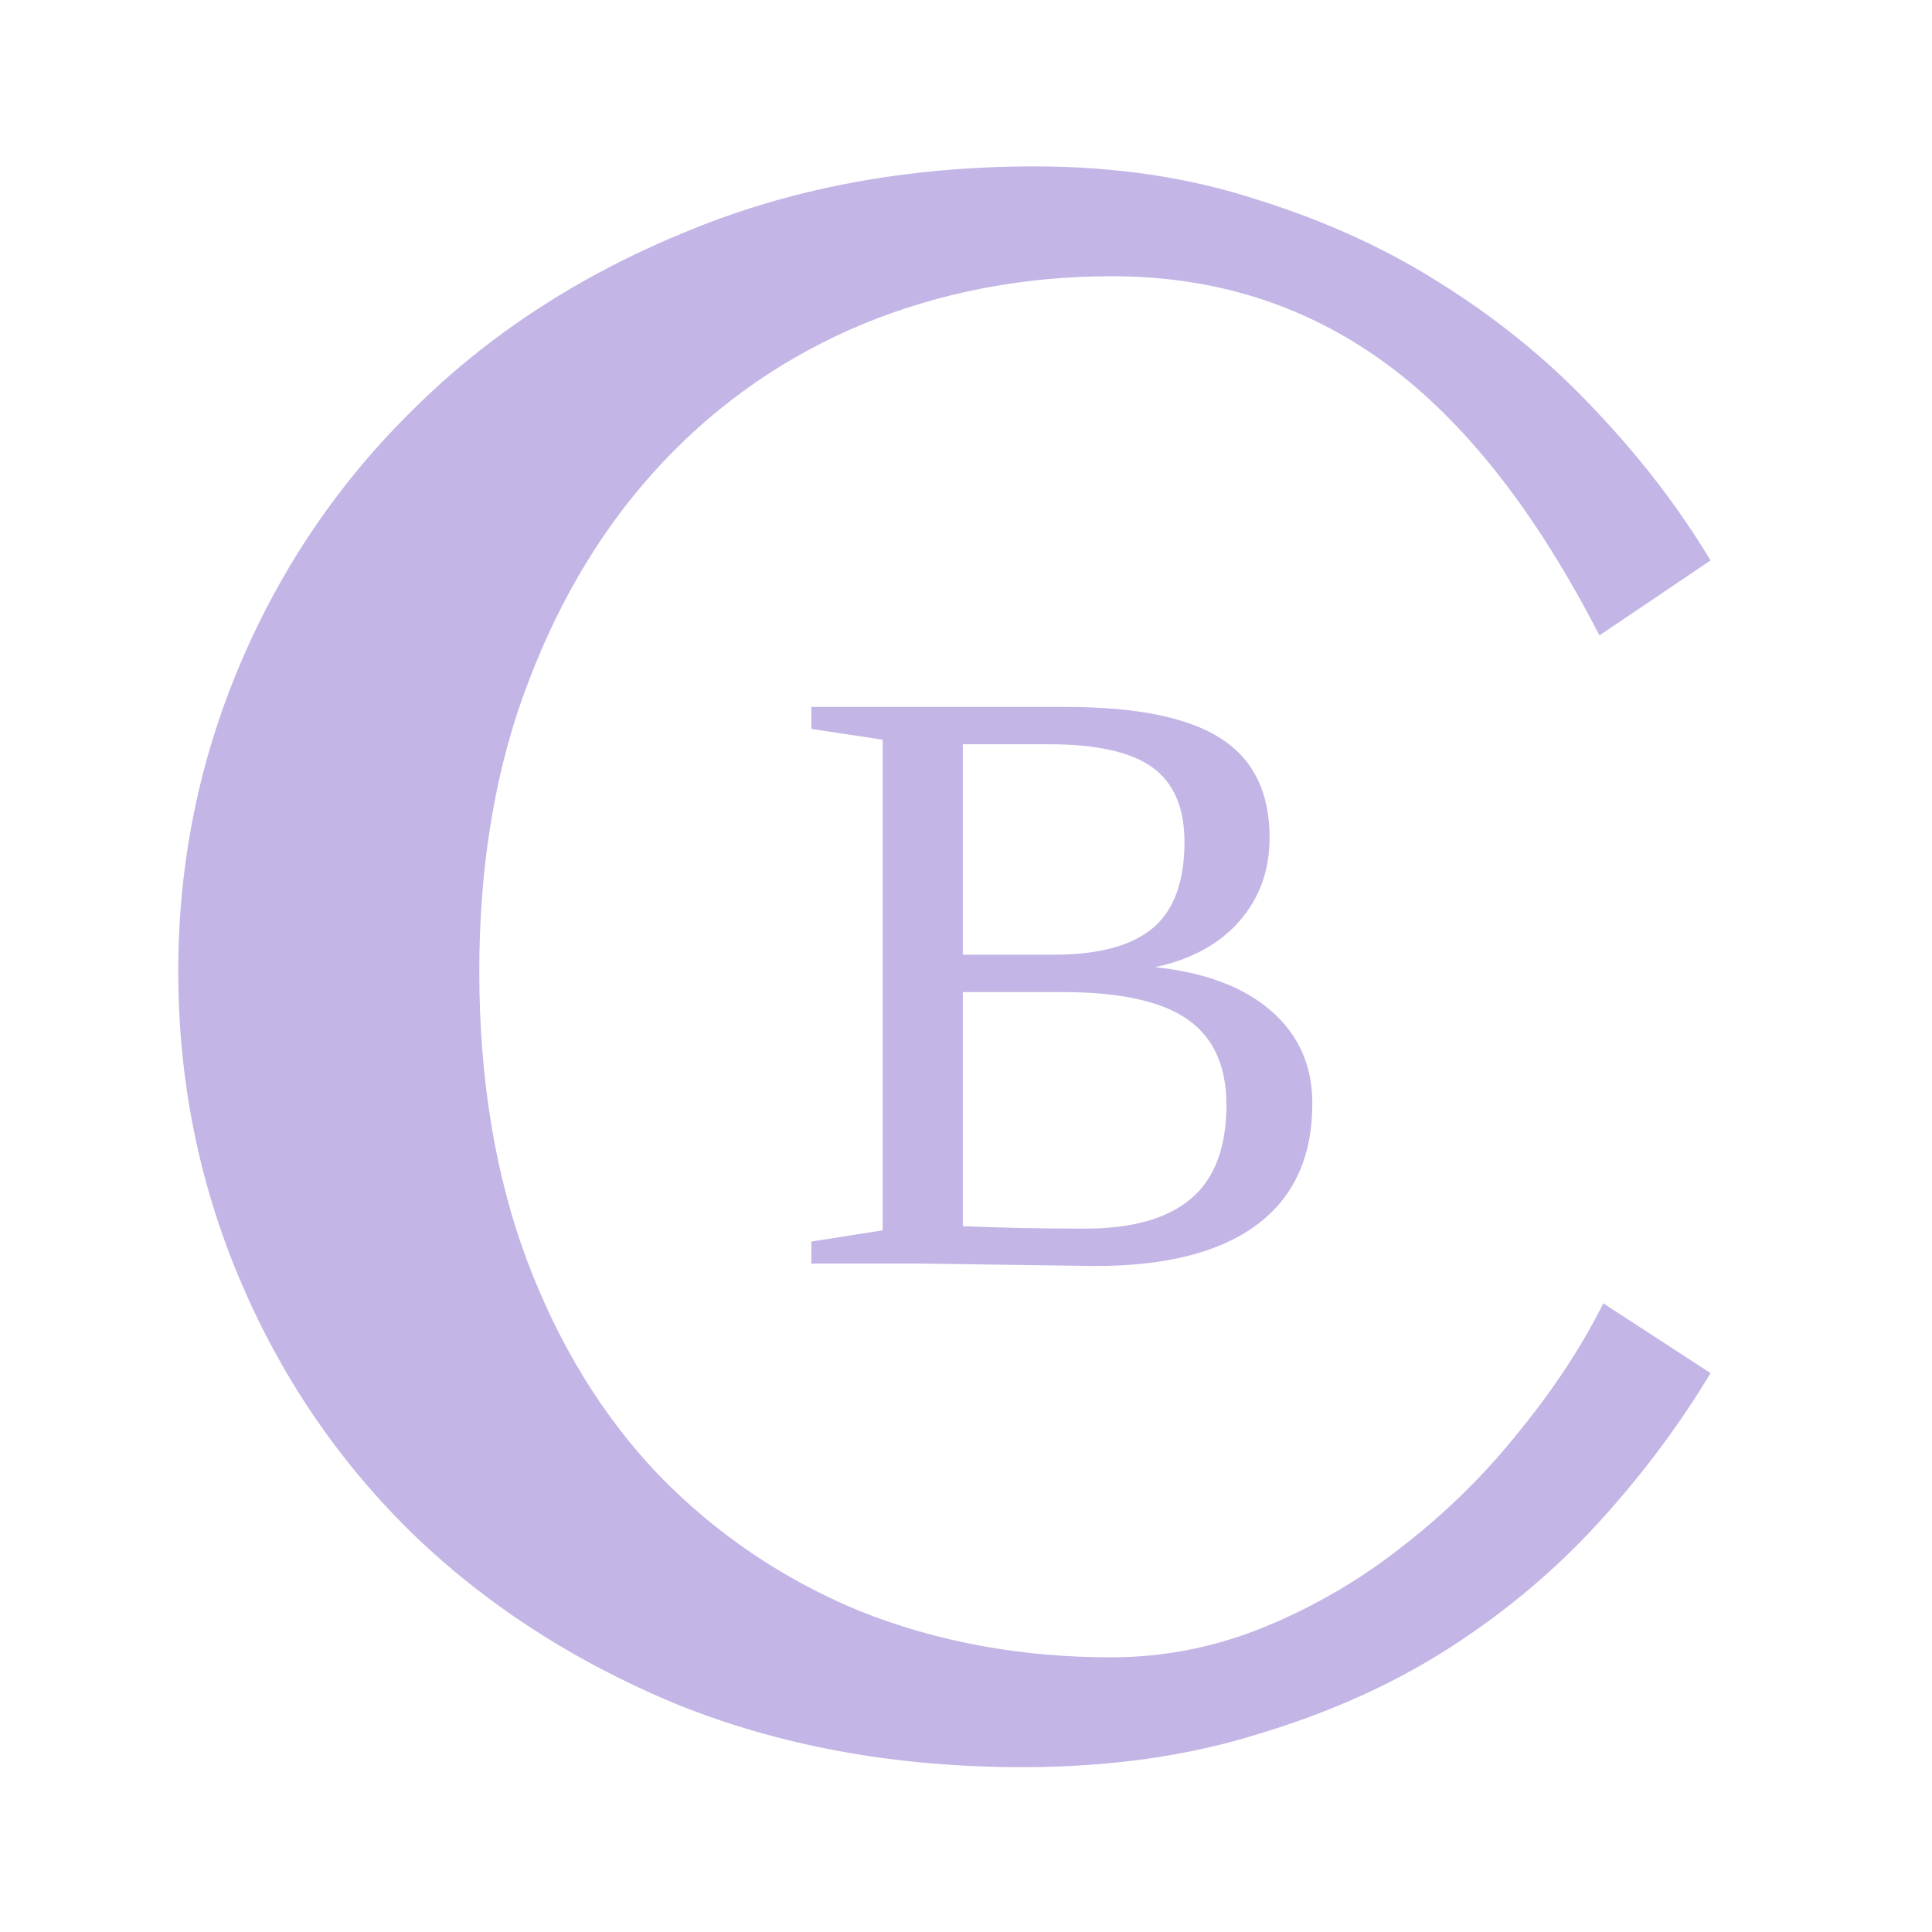
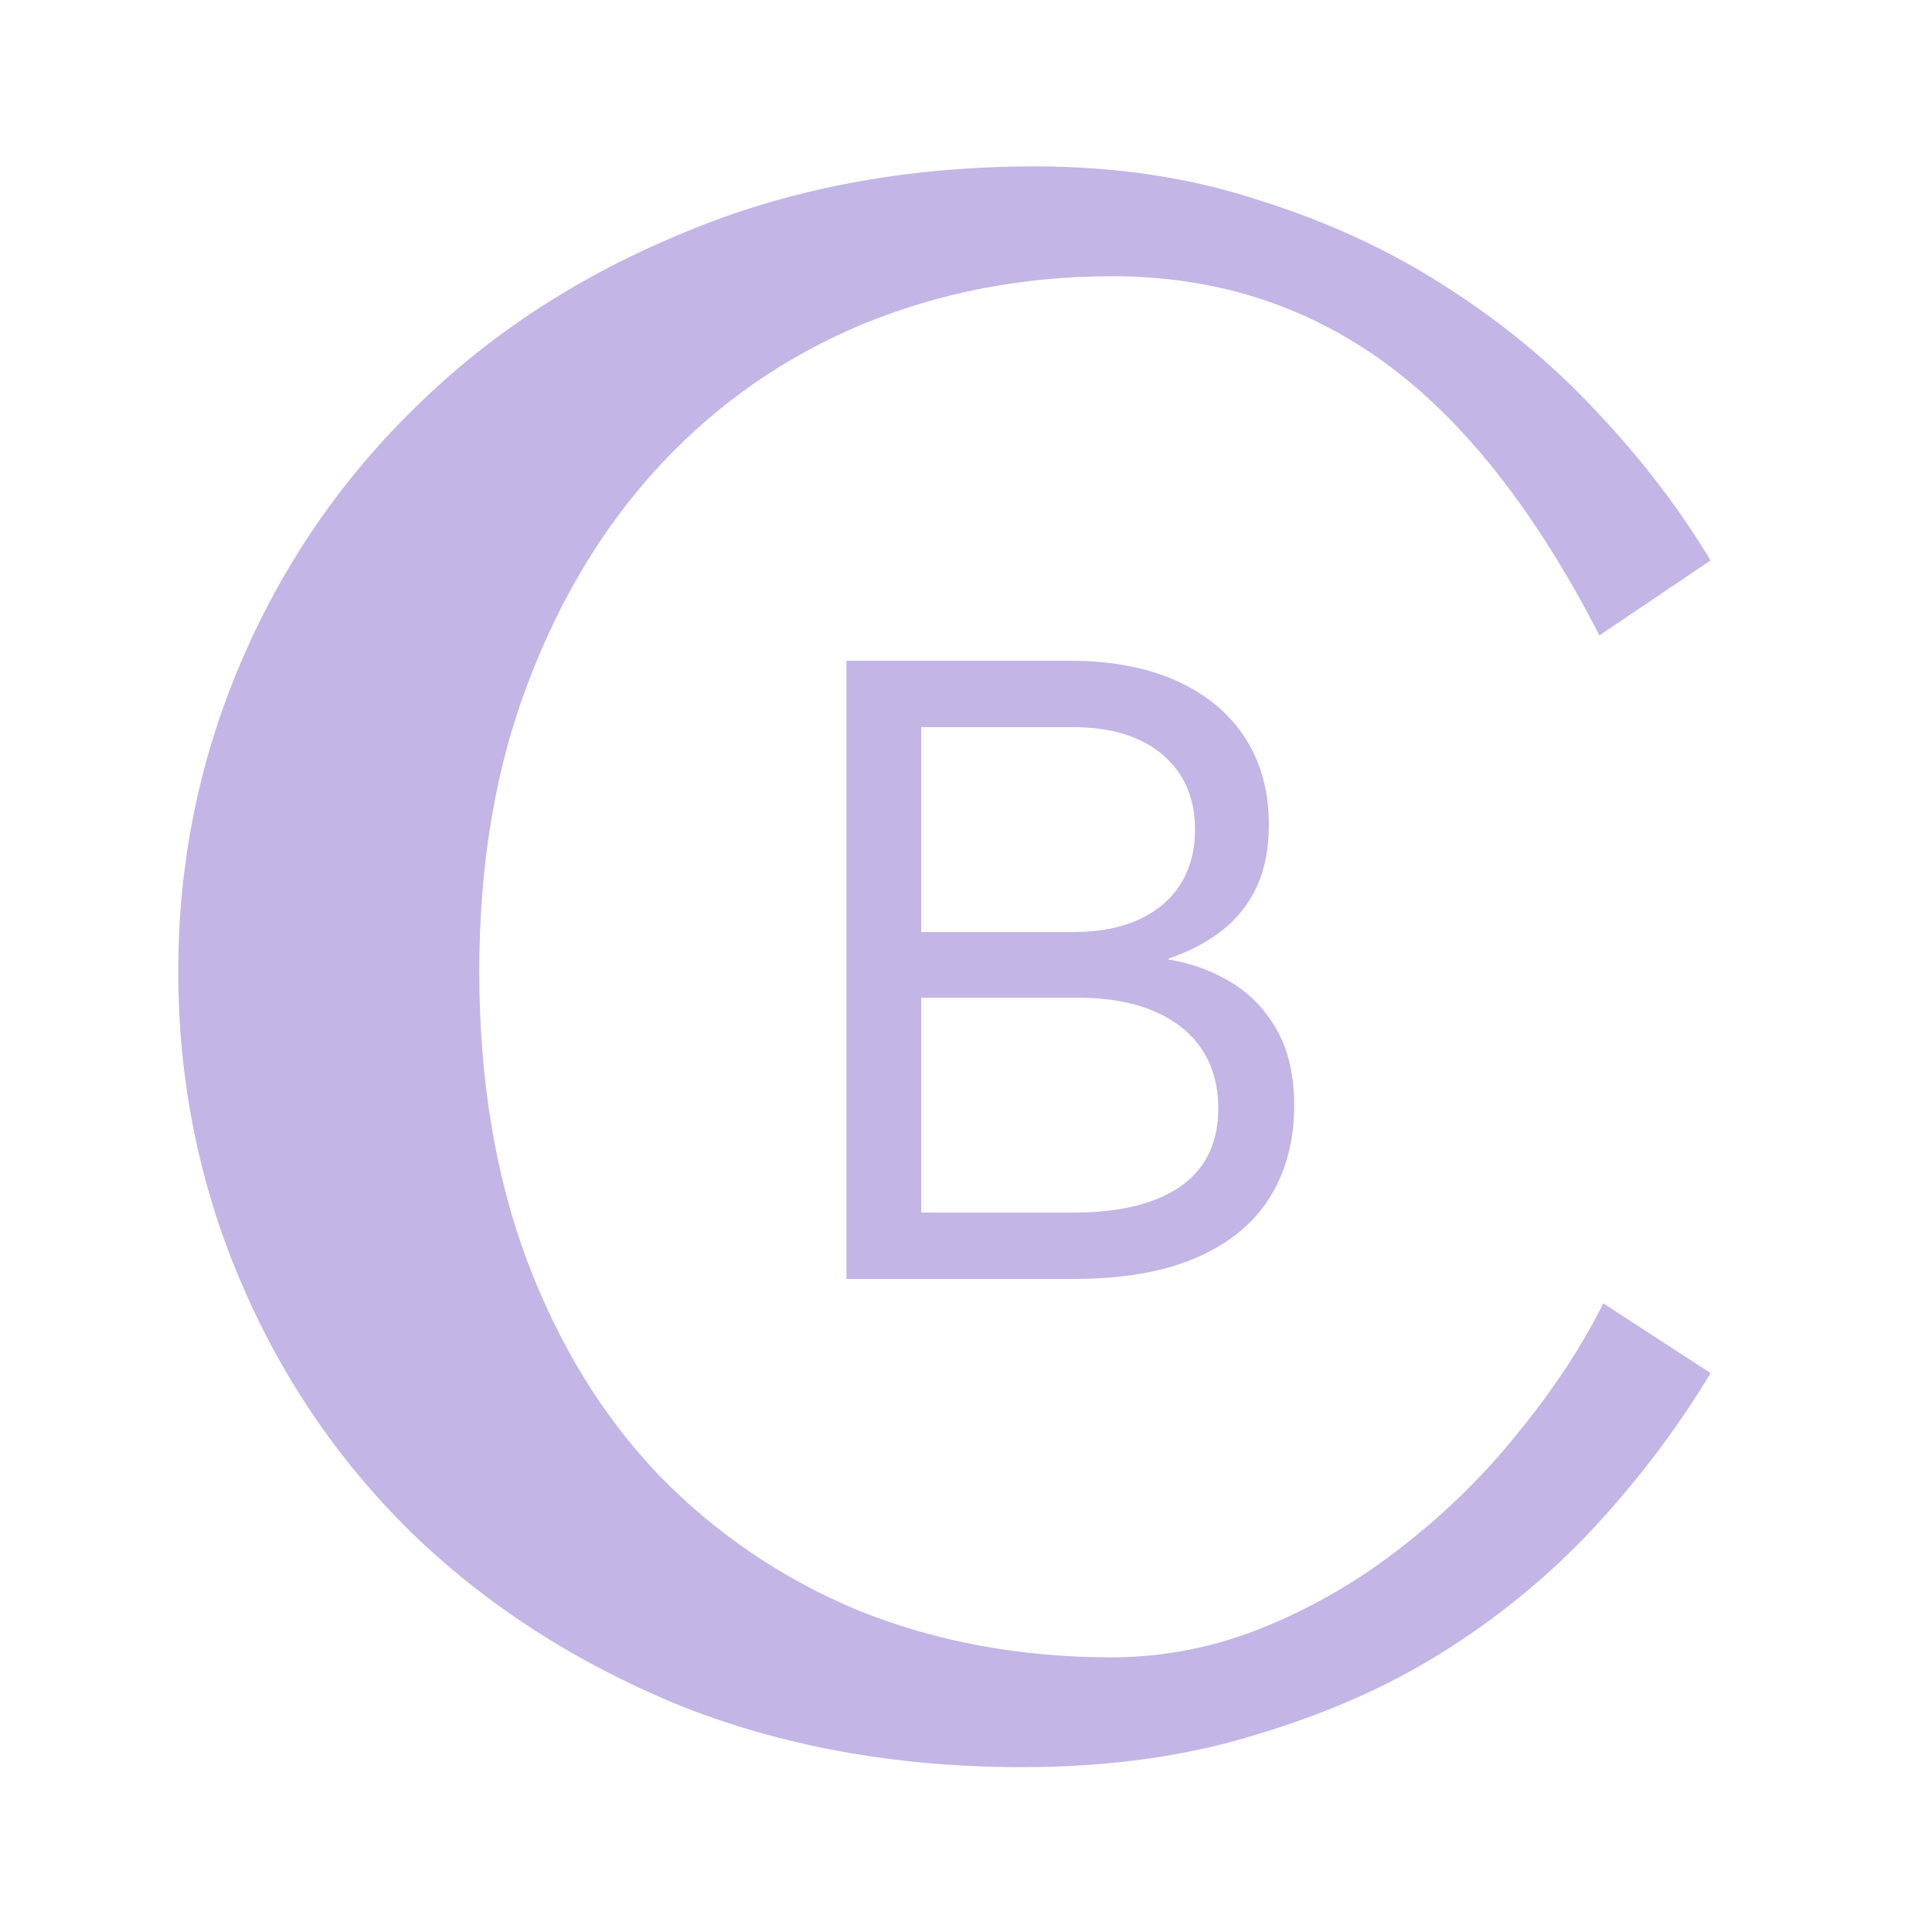
<svg xmlns="http://www.w3.org/2000/svg" width="500" height="500" viewBox="0 0 500 500" role="img" aria-labelledby="title">
  <g transform="translate(29 0)" fill="#c3b5e5">
    <path d="M95.04 251.372C95.04 279.236 99.164 304.201 107.411 326.269C115.659 348.114 127.027 366.615 141.516 381.773C156.228 396.93 173.503 408.633 193.342 416.88C213.403 424.905 235.137 428.917 258.542 428.917C272.362 428.917 285.736 426.242 298.665 420.893C311.594 415.543 323.519 408.521 334.441 399.828C345.587 391.135 355.506 381.327 364.199 370.404C373.116 359.482 380.36 348.448 385.933 337.303L413.685 355.358C405.66 368.733 396.075 381.55 384.93 393.81C373.784 406.069 360.967 416.88 346.478 426.242C331.99 435.605 315.494 443.072 296.993 448.645C278.715 454.44 258.207 457.338 235.471 457.338C202.704 457.338 172.834 451.877 145.863 440.954C119.114 429.809 96.155 414.874 76.985 396.15C58.038 377.426 43.326 355.581 32.849 330.616C22.373 305.65 17.134 279.236 17.134 251.372C17.134 223.509 22.484 196.983 33.184 171.795C43.883 146.606 58.929 124.539 78.322 105.592C97.715 86.422 121.009 71.264 148.203 60.119C175.398 48.751 205.602 43.066 238.815 43.066C259.768 43.066 279.049 45.964 296.659 51.76C314.491 57.332 330.652 64.8 345.141 74.162C359.853 83.524 372.893 94.335 384.261 106.595C395.852 118.855 405.66 131.672 413.685 145.046L384.93 164.439C368.435 132.34 349.933 108.824 329.426 93.889C308.919 78.954 285.402 71.487 258.876 71.487C235.917 71.487 214.406 75.611 194.345 83.858C174.506 92.106 157.231 104.031 142.519 119.635C127.807 135.238 116.216 154.185 107.746 176.476C99.275 198.544 95.04 223.509 95.04 251.372Z" />
-     <text x="248" y="327" text-anchor="middle" font-family="Georgia, 'Times New Roman', serif" font-size="220">B</text>
+     <path d="M190.067 331.0V171.0H247.839Q263.946 171.0 275.49 176.208Q287.034 181.416 293.208 190.919Q299.383 200.423 299.383 213.523Q299.383 222.651 296.268 229.416Q293.154 236.181 287.356 240.745Q281.557 245.309 273.396 248.101V248.315Q282.523 249.819 289.879 254.383Q297.235 258.946 301.584 266.785Q305.933 274.624 305.933 286.114Q305.933 299.752 299.651 309.846Q293.369 319.94 280.644 325.47Q267.919 331.0 248.698 331.0ZM209.396 313.819H248.698Q266.846 313.819 276.564 307.0Q286.282 300.181 286.282 286.866Q286.282 277.953 282.04 271.564Q277.799 265.174 269.638 261.685Q261.477 258.195 249.772 258.195H209.396ZM209.396 241.228H248.591Q258.577 241.228 265.664 238.007Q272.752 234.785 276.51 228.826Q280.268 222.866 280.268 214.705Q280.268 202.463 271.893 195.322Q263.517 188.181 248.591 188.181H209.396Z" />
  </g>
</svg>
